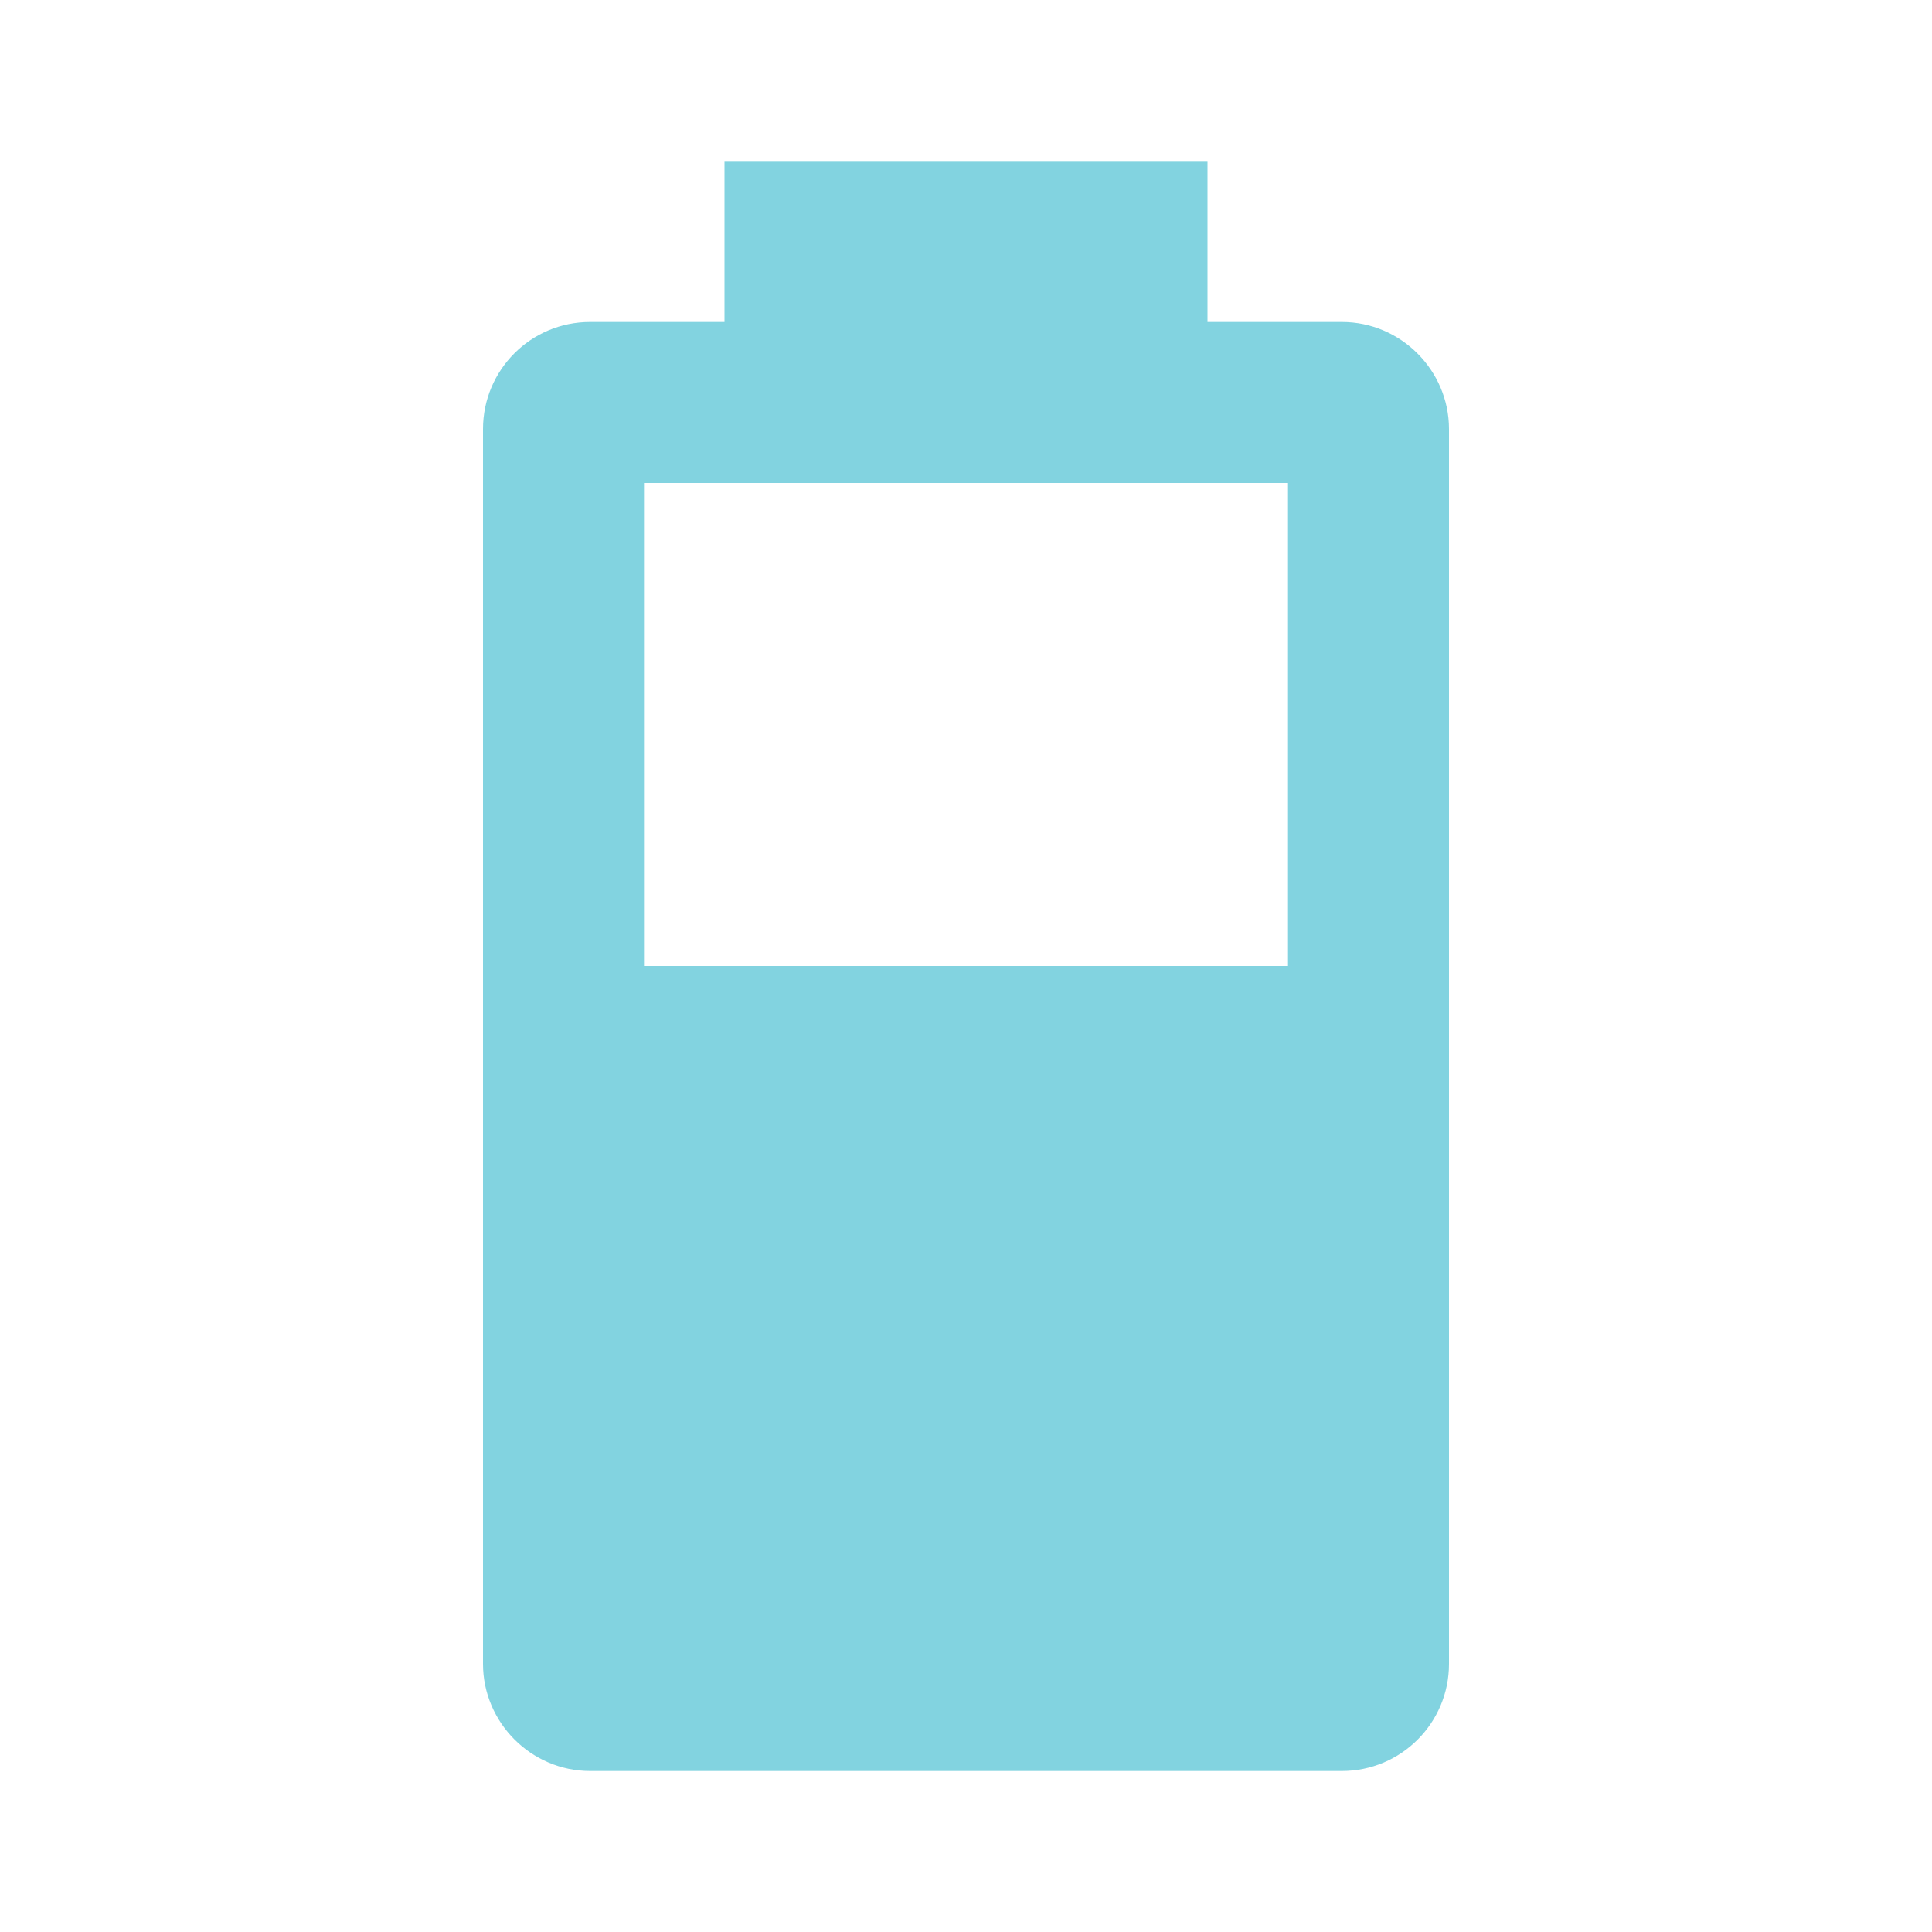
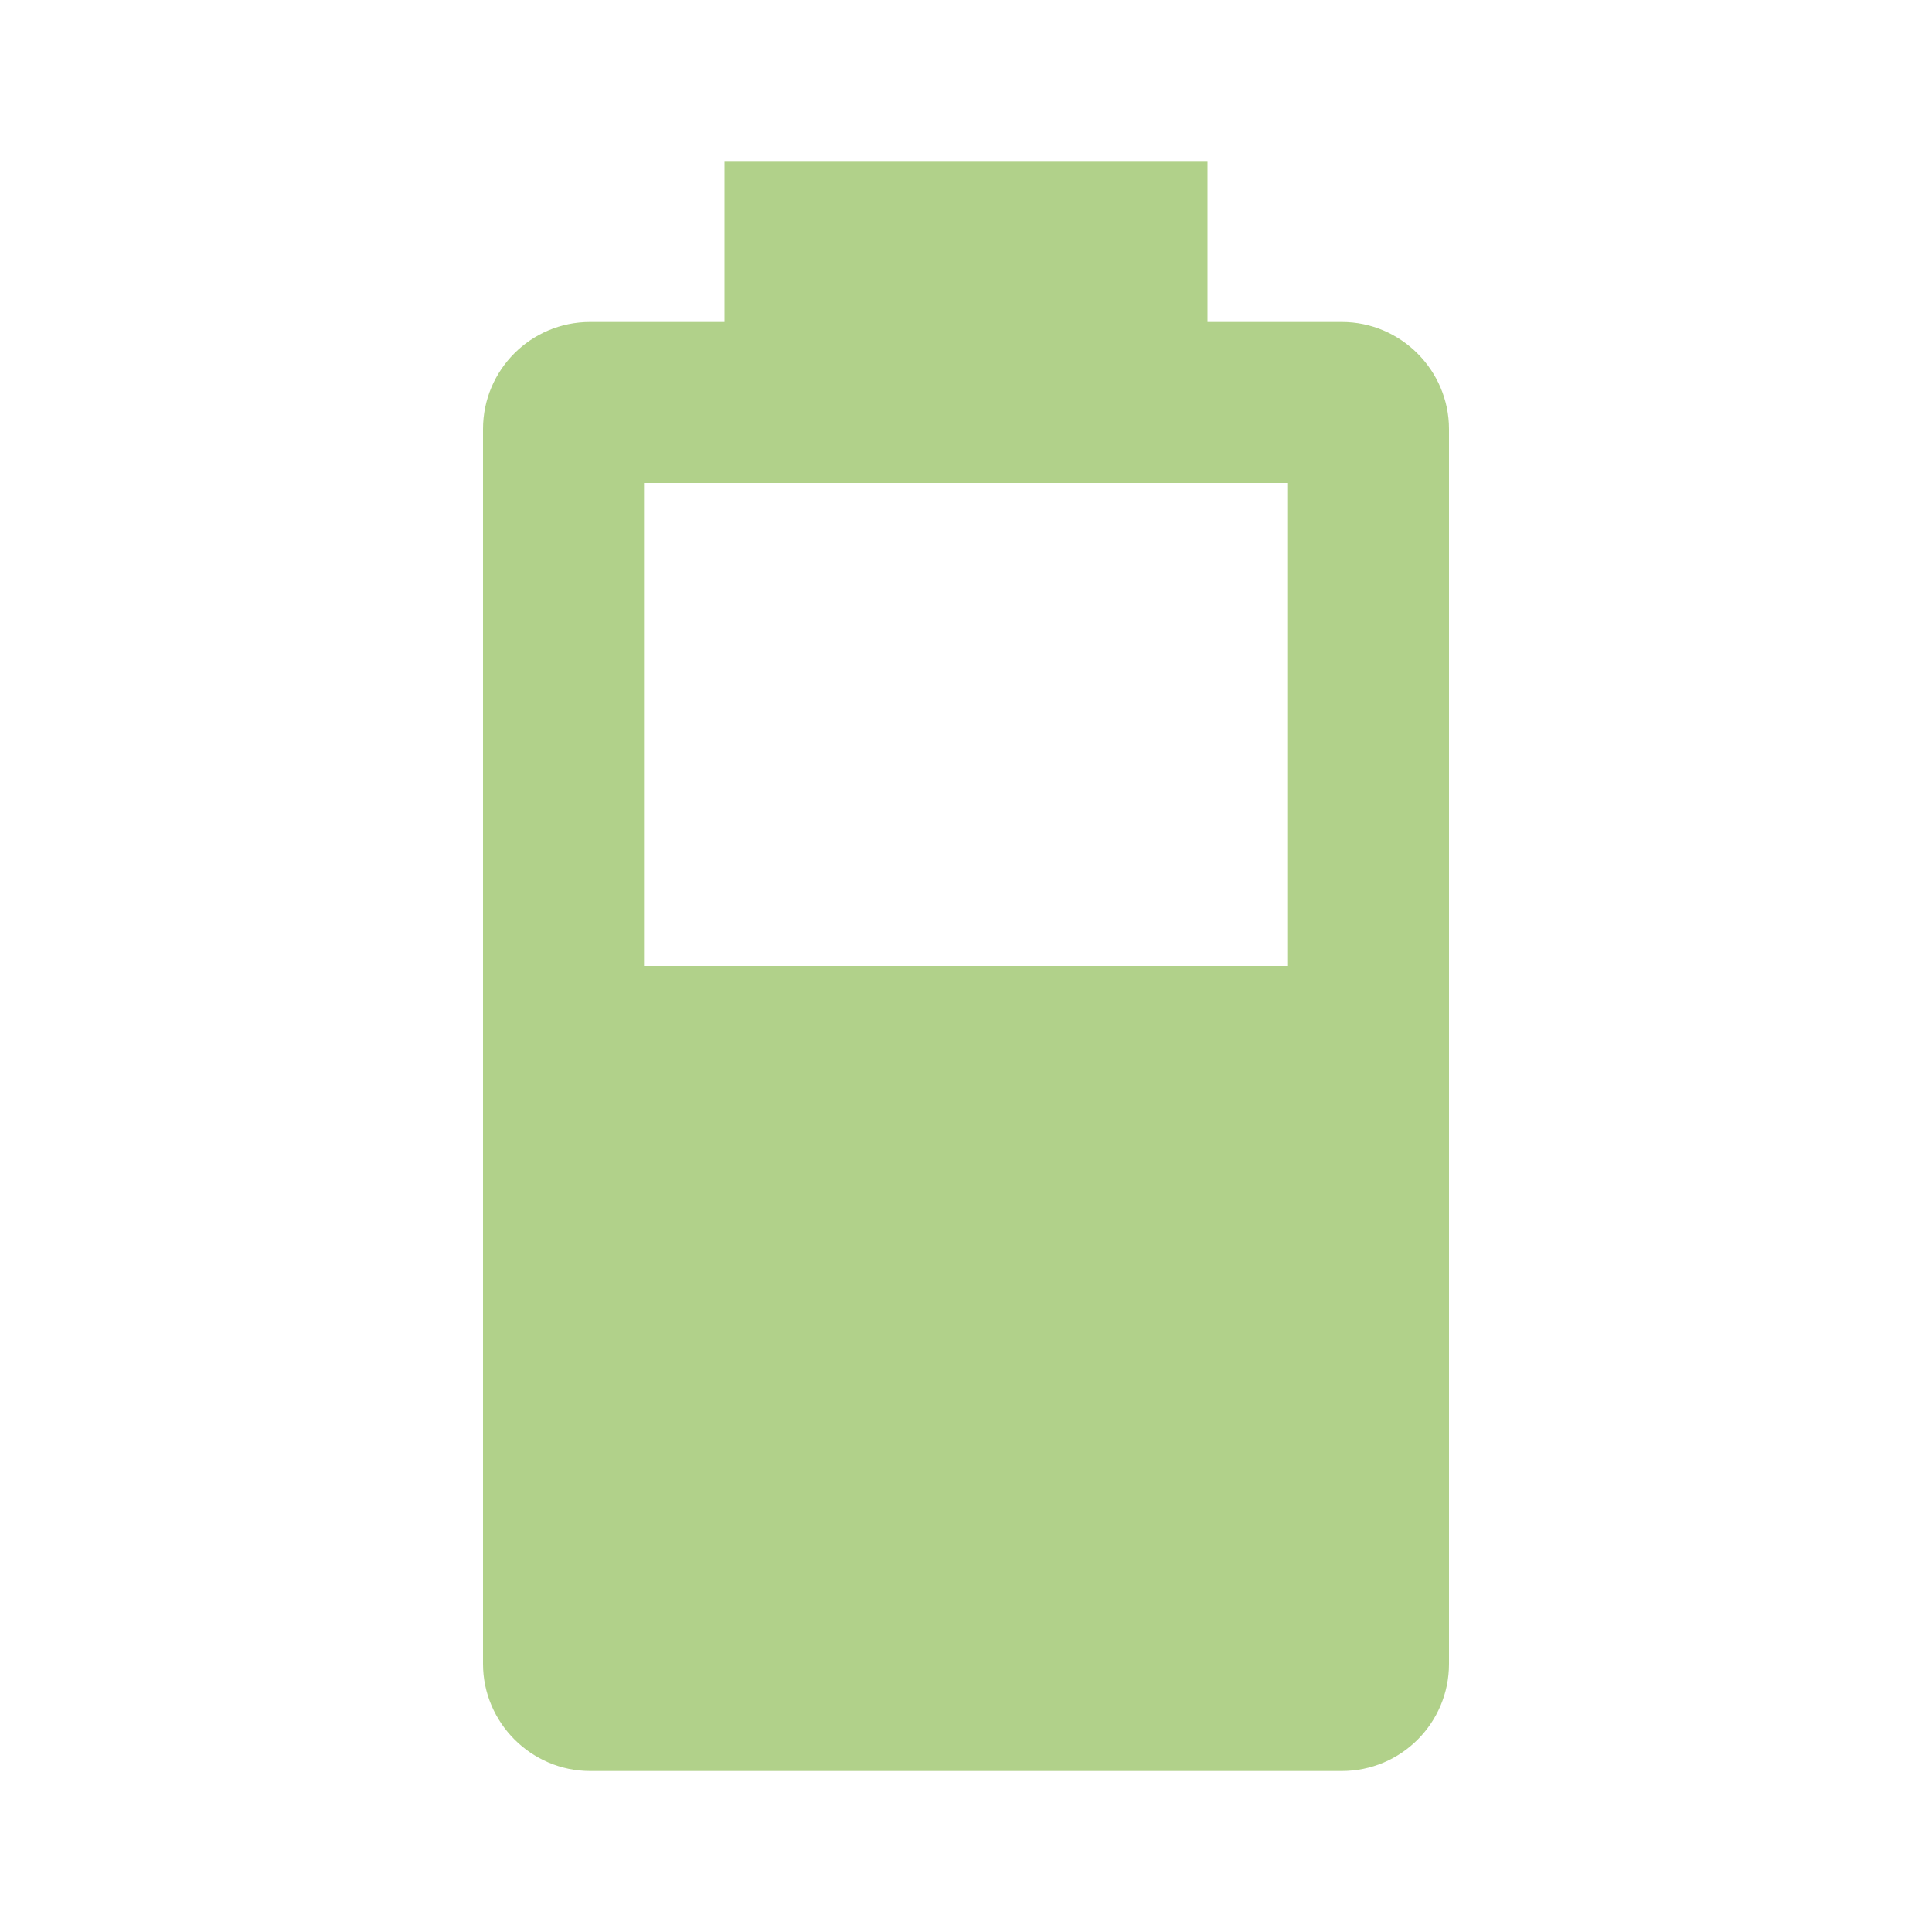
- <svg xmlns="http://www.w3.org/2000/svg" fill="#82D3E0" preserveAspectRatio="xMidYMid meet" id="mdi-battery-60" viewBox="0 0 24 24">
+ <svg xmlns="http://www.w3.org/2000/svg" fill="#B1D18A" preserveAspectRatio="xMidYMid meet" id="mdi-battery-60" viewBox="0 0 24 24">
  <path d="M16,12H8V6H16M16.67,4H15V2H9V4H7.33A1.33,1.33 0 0,0 6,5.33V20.67C6,21.4 6.6,22 7.33,22H16.67A1.33,1.33 0 0,0 18,20.67V5.33C18,4.6 17.4,4 16.67,4Z" />
</svg>
